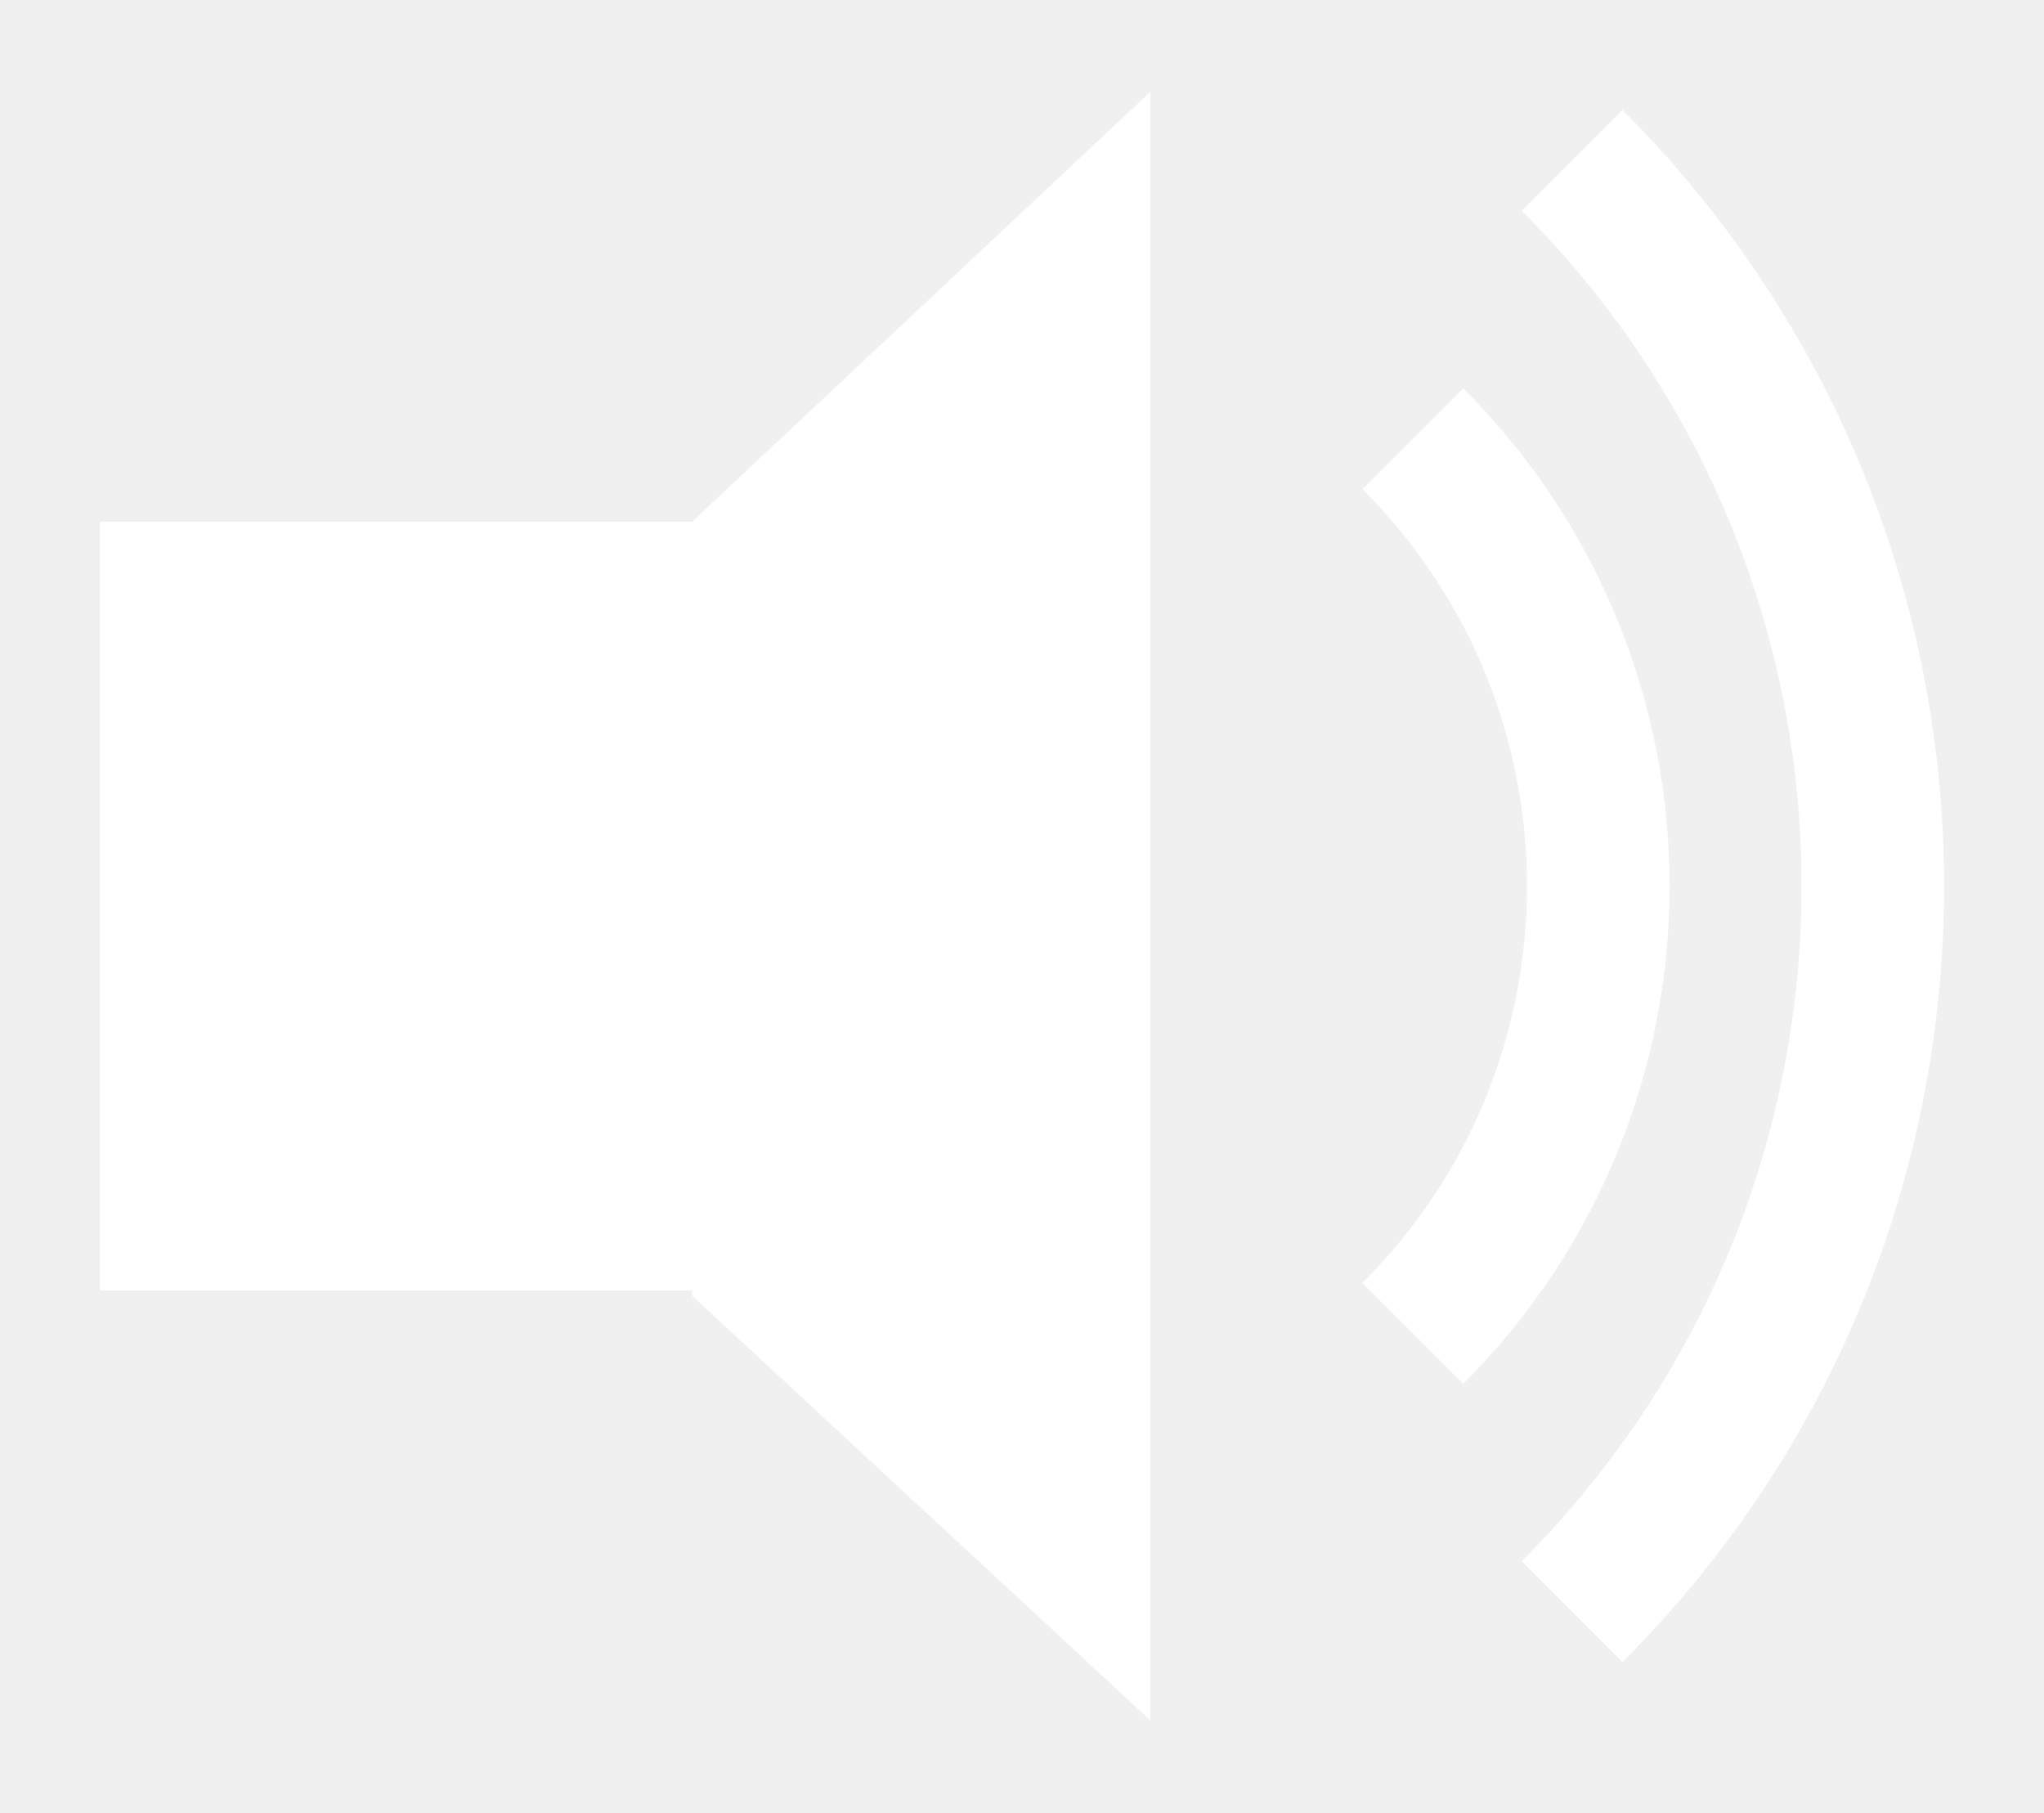
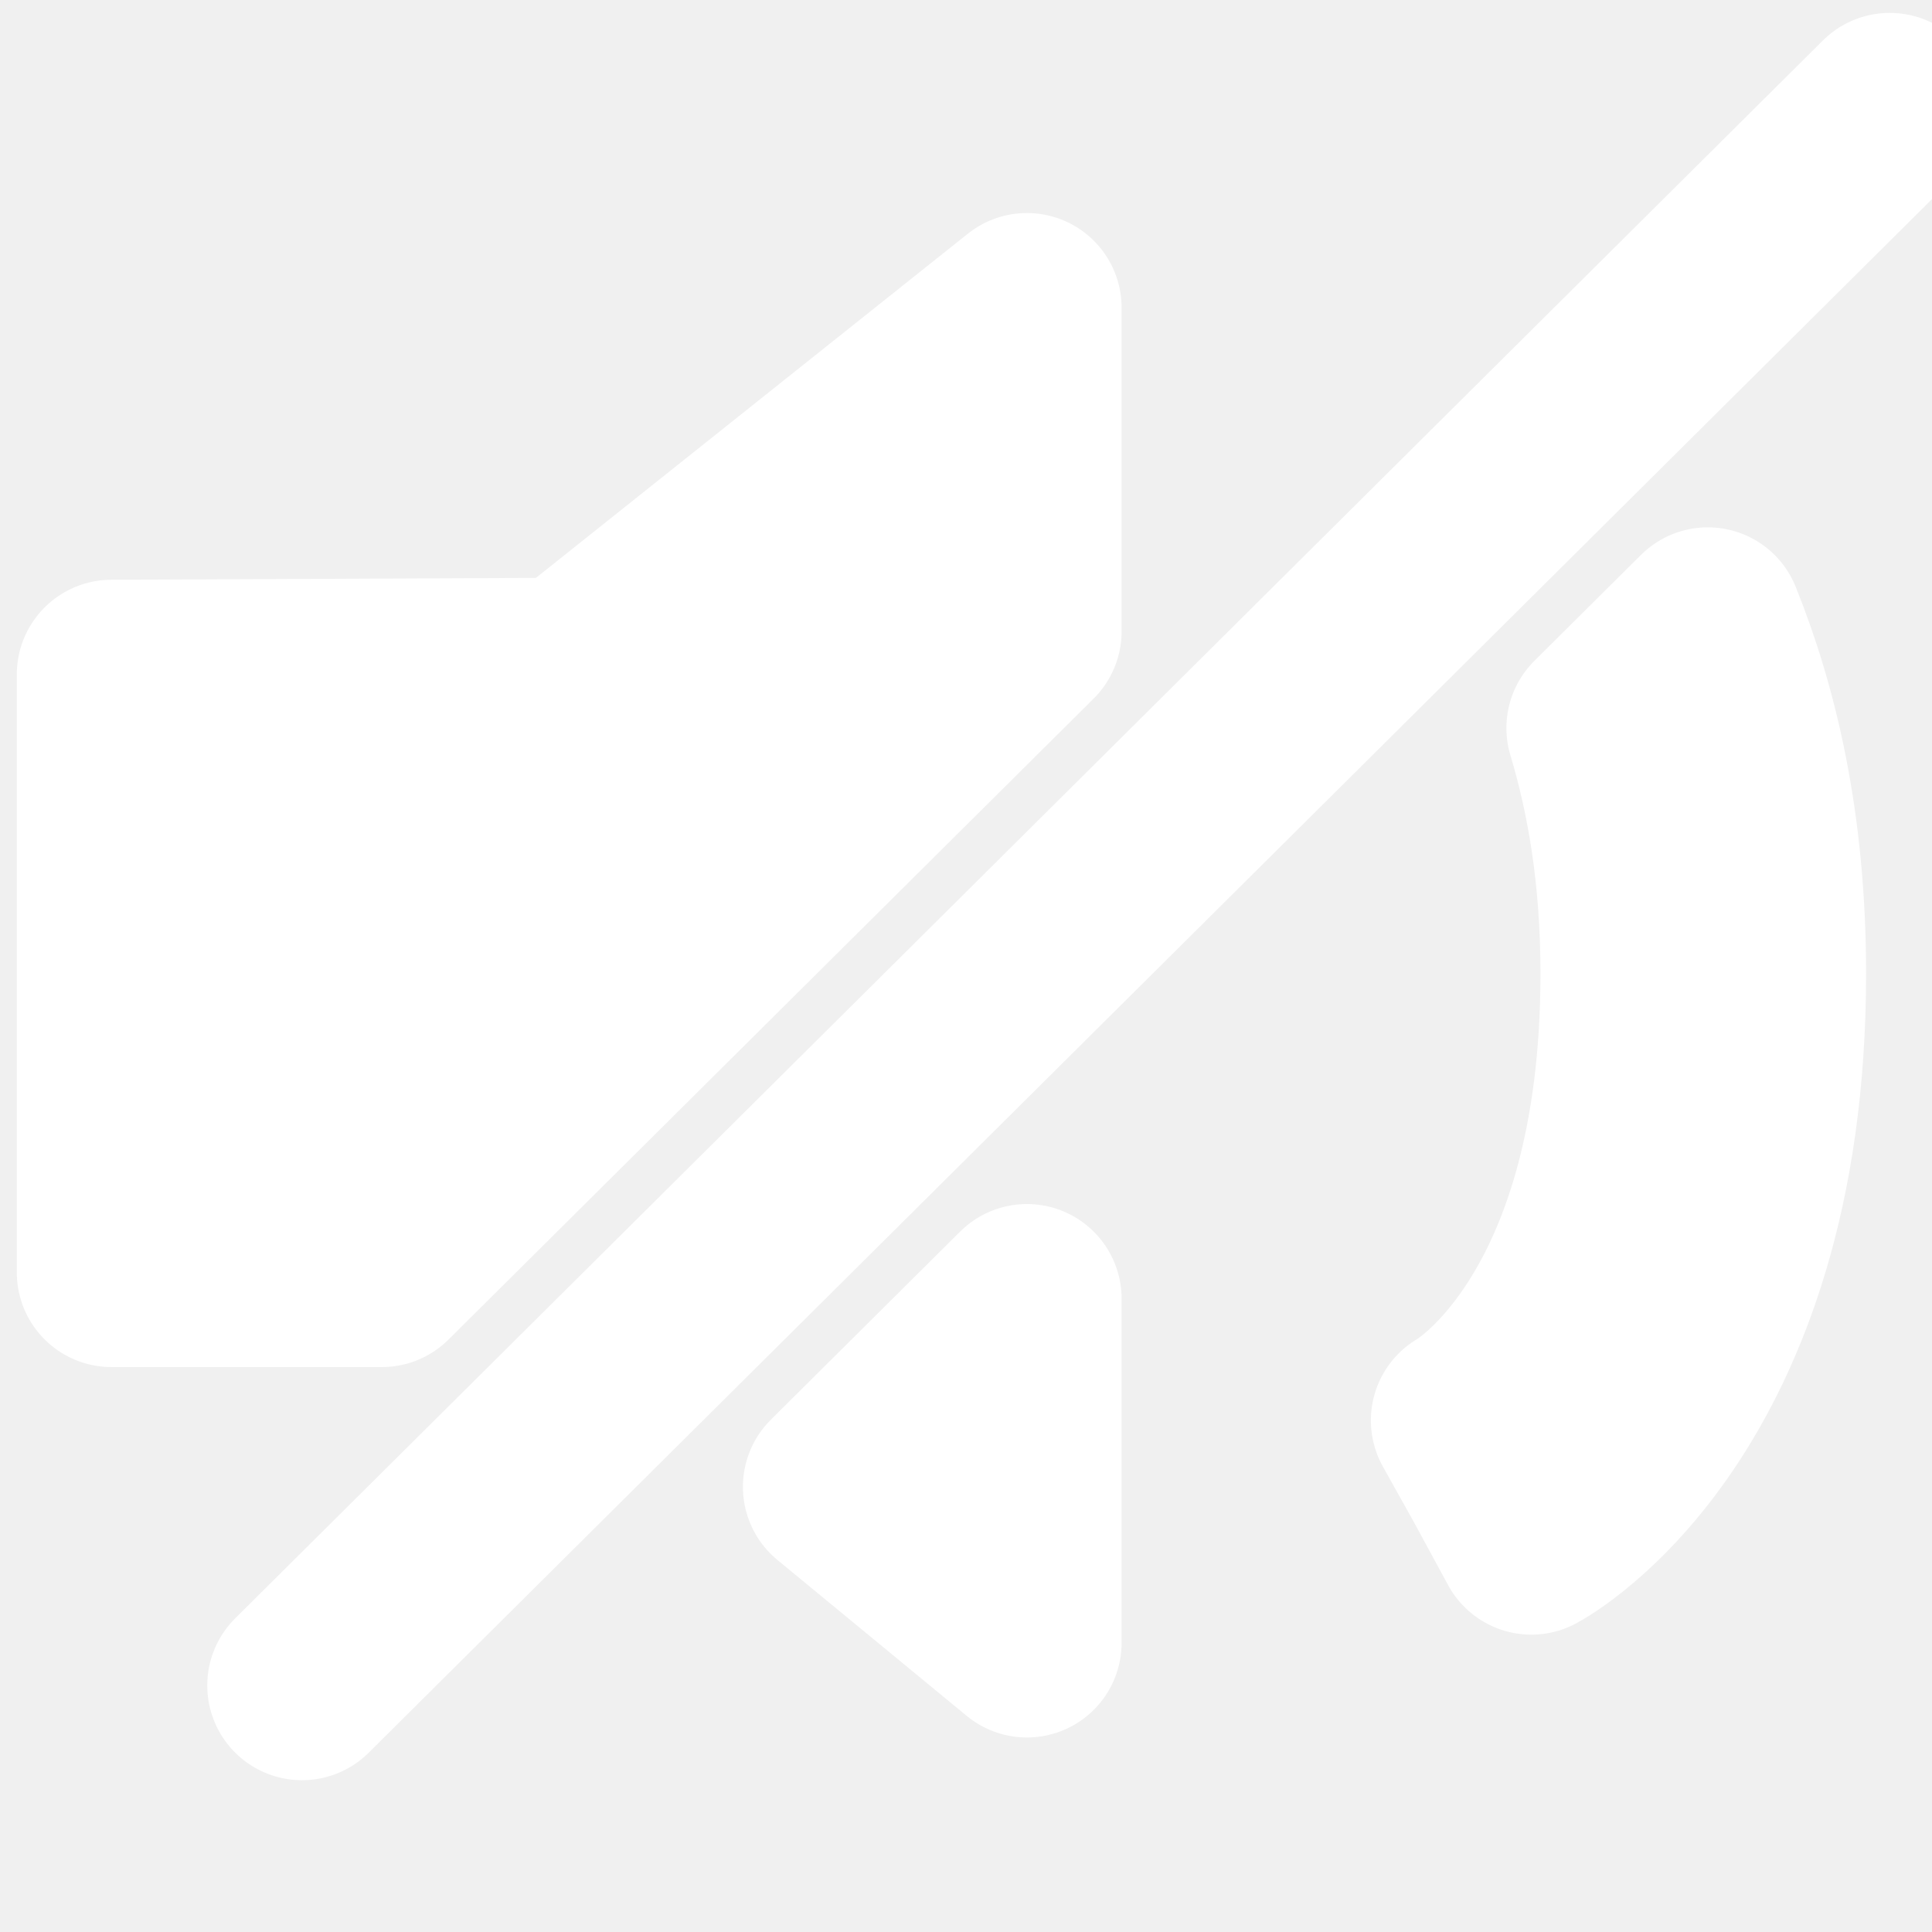
- <svg xmlns="http://www.w3.org/2000/svg" version="1.1" id="tracé" x="0px" y="0px" viewBox="0 0 14.341 12.712" enable-background="new 0 0 14.341 12.712" xml:space="preserve">
-   <polygon fill="#FFFFFF" points="4.857,3.659 0.701,3.659 0.701,9.052 4.857,9.052 4.857,9.09 8.071,12.068 8.071,6.355 8.071,0.644   " />
-   <path fill="none" stroke="#FFFFFF" stroke-miterlimit="10" d="M9.913,9.353c1.735-1.734,1.734-4.541,0-6.275" />
-   <path fill="none" stroke="#FFFFFF" stroke-miterlimit="10" d="M11.03,11.305c2.814-2.813,2.813-7.366,0-10.18" />
+ <svg xmlns="http://www.w3.org/2000/svg" version="1.1" x="0" y="0" viewBox="0 90 612 612" enable-background="new 0 90 612 612" xml:space="preserve">
+   <g id="unmute" display="none">
+     <polygon display="inline" fill="#FFFFFF" stroke="#FFFFFF" stroke-width="60" stroke-linecap="round" stroke-linejoin="round" stroke-miterlimit="10" points="   29.027,301.571 29.027,494.453 179.387,494.453 324.089,613.771 324.089,183.385 176.585,300.925  " />
+     <path display="inline" fill="#FFFFFF" stroke="#FFFFFF" stroke-width="60" stroke-linecap="round" stroke-linejoin="round" stroke-miterlimit="10" d="   M486.844,580.574l-20.963-38.643l10.455,19.35l-10.725-19.24c2.264-1.188,54.701-32.875,54.701-144.057   c0-113.12-54.27-153.431-56.588-155.048l25.115-36.163c3.07,2.102,75.395,53.516,75.395,191.21   C564.234,537.137,489.971,578.902,486.844,580.574z" />
+   </g>
+   <g id="mute">
+     <line fill="none" stroke="#FFFFFF" stroke-width="60" stroke-linecap="round" stroke-miterlimit="10" x1="598.607" y1="124.083" x2="95.653" y2="623.916" />
+     <path fill="#FFFFFF" stroke="#FFFFFF" stroke-width="60" stroke-linejoin="round" stroke-miterlimit="10" d="M507.186,320.622   c6.24,20.832,10.787,46.055,10.787,77.778c0,109.137-51.502,140.334-53.721,141.549l9.779,17.504l11.051,20.355   c3.121-1.639,76.037-42.723,76.037-179.408c0-47.111-8.832-83.277-20.146-111.355L507.186,320.622z" />
+     <g>
+       <polygon fill="#FFFFFF" stroke="#FFFFFF" stroke-width="60" stroke-linejoin="round" stroke-miterlimit="10" points="    325.293,290.007 325.293,187.481 180.308,303.014 35.322,303.649 35.322,493.049 120.928,493.049   " />
+       <polygon fill="#FFFFFF" stroke="#FFFFFF" stroke-width="60" stroke-linejoin="round" stroke-miterlimit="10" points="    265.332,560.994 325.293,610.381 325.293,501.404   " />
+     </g>
+     <g>
+       <path fill="none" stroke="#FFFFFF" stroke-width="60" stroke-linecap="round" stroke-miterlimit="10" d="M122.409,623.916" />
+       <path fill="none" stroke="#FFFFFF" stroke-width="60" stroke-linecap="round" stroke-miterlimit="10" d="M122.409,623.916" />
+     </g>
+     <g>
+       <path fill="none" stroke="#FFFFFF" stroke-width="60" stroke-linecap="round" stroke-miterlimit="10" d="M602.973,147.03" />
+       <path fill="none" stroke="#FFFFFF" stroke-width="60" stroke-linecap="round" stroke-miterlimit="10" d="M602.973,147.03" />
+     </g>
+   </g>
</svg>
